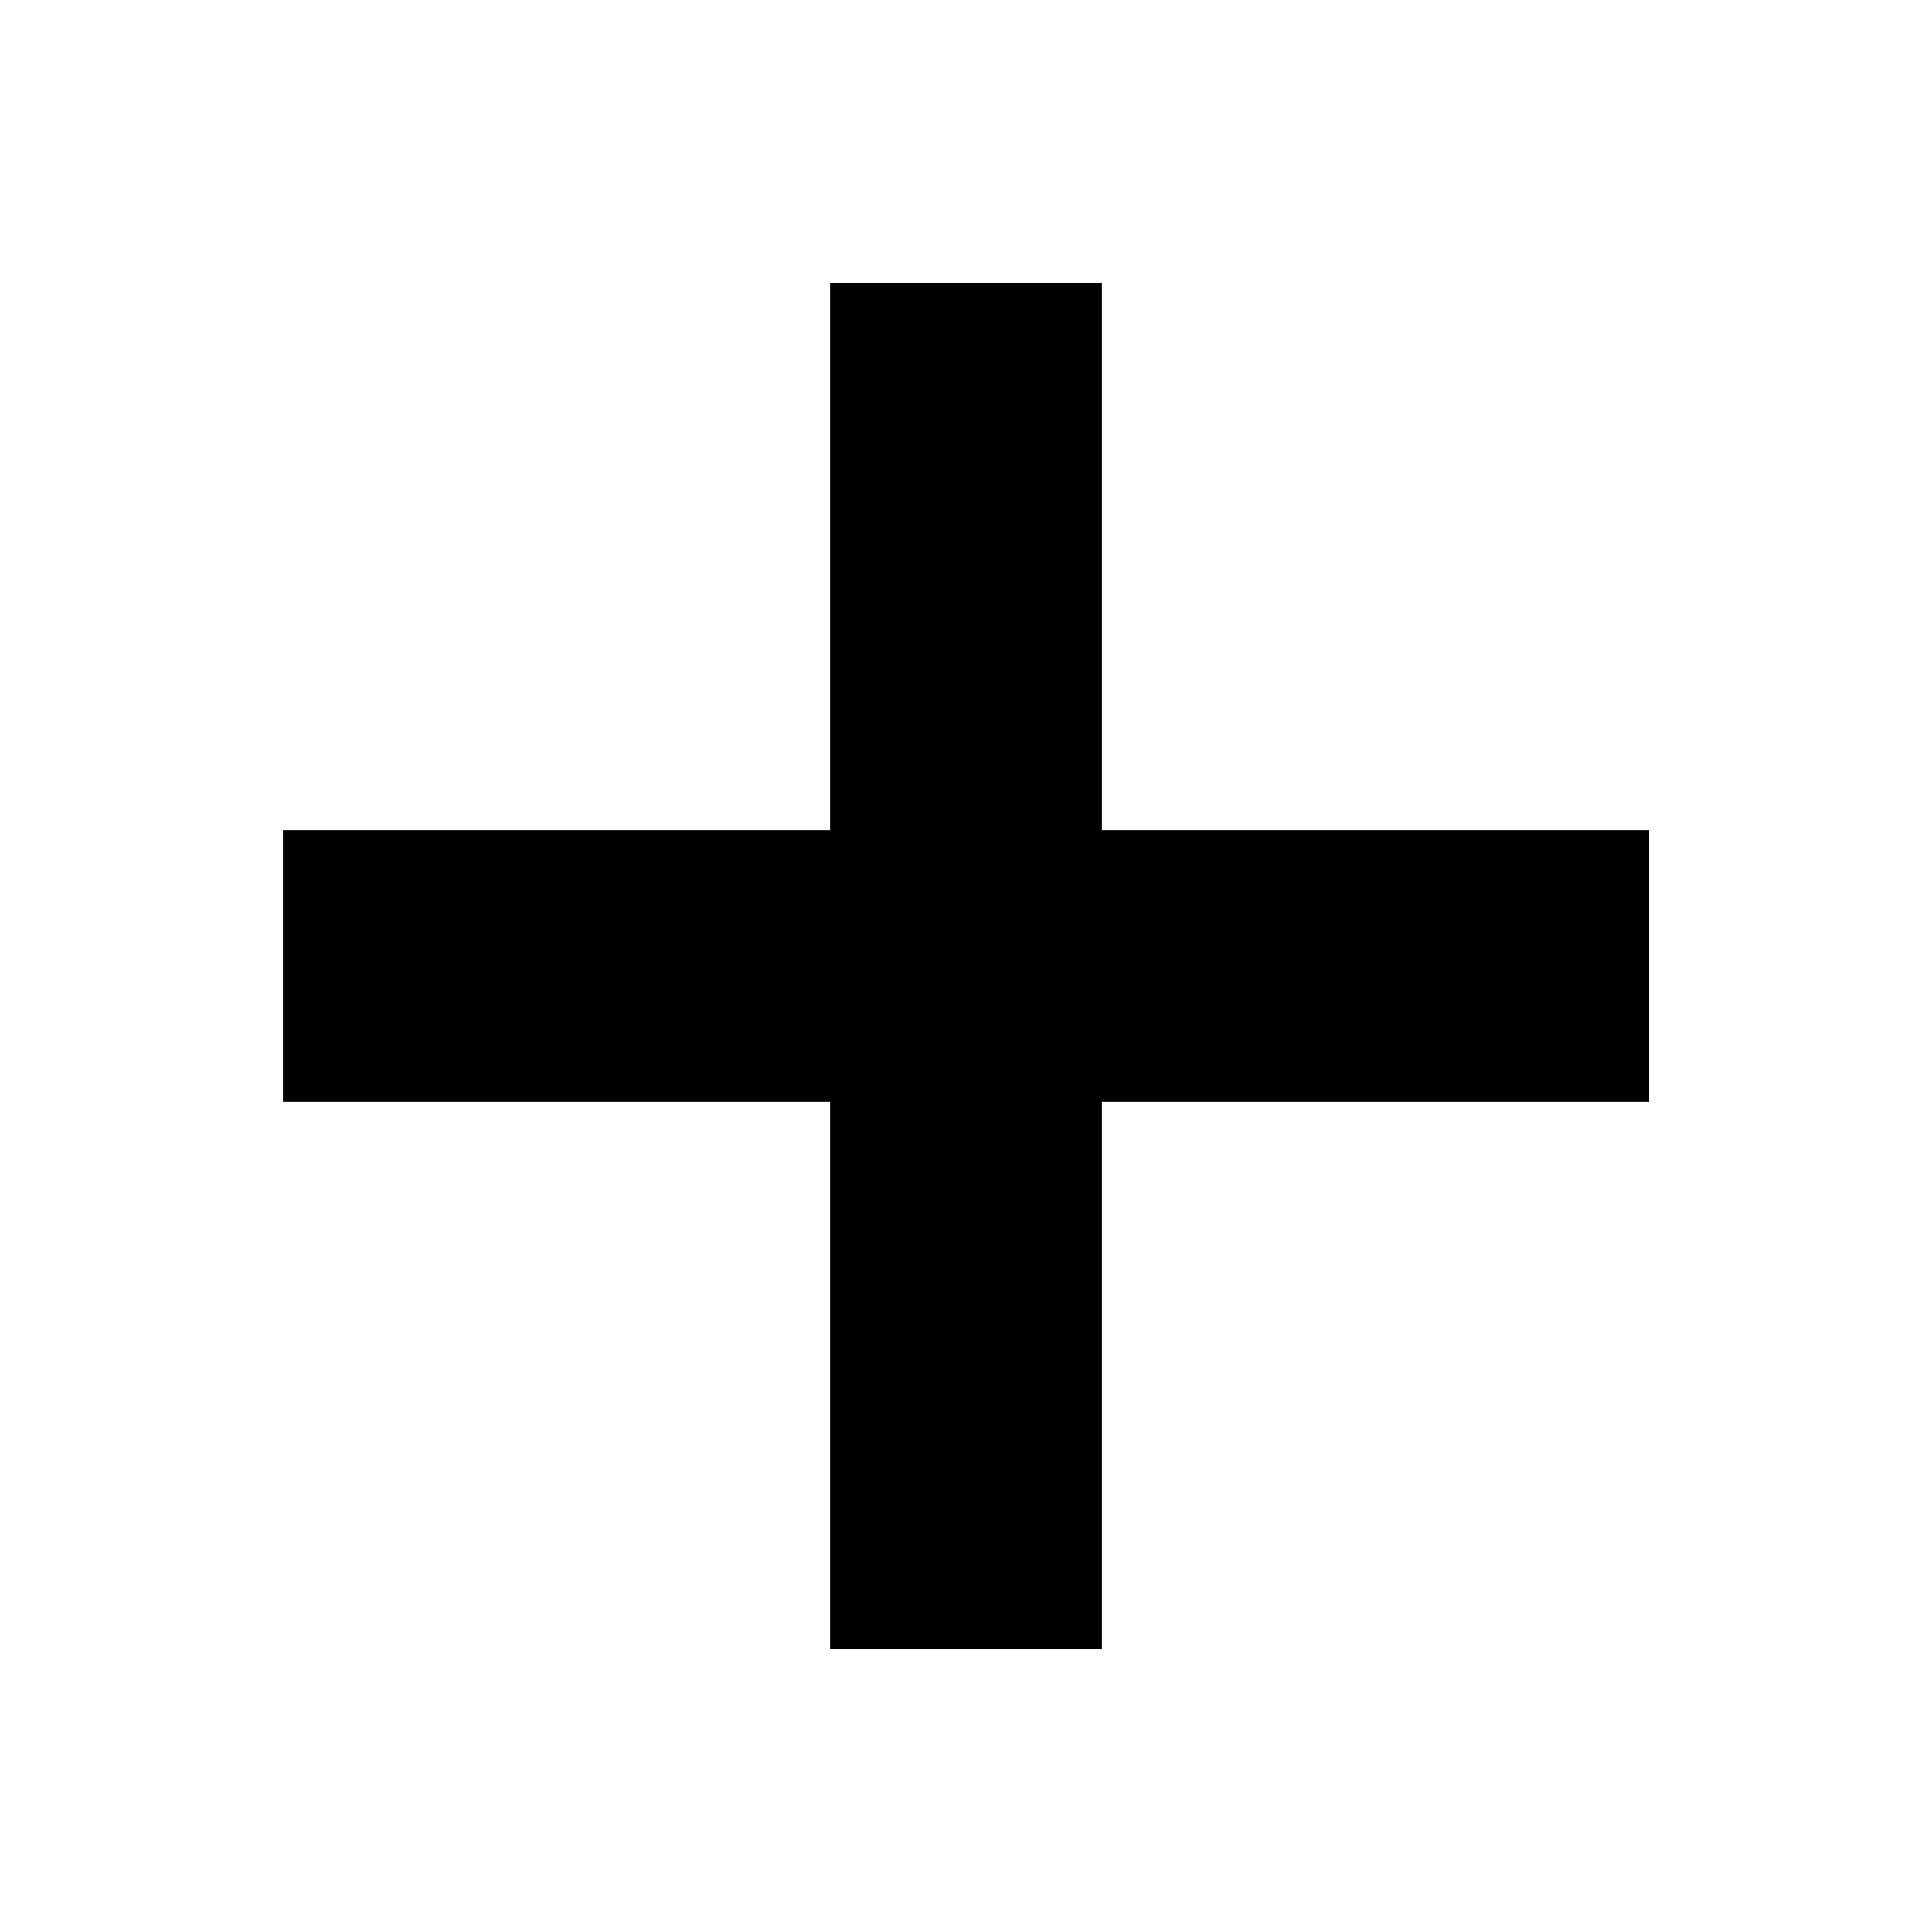
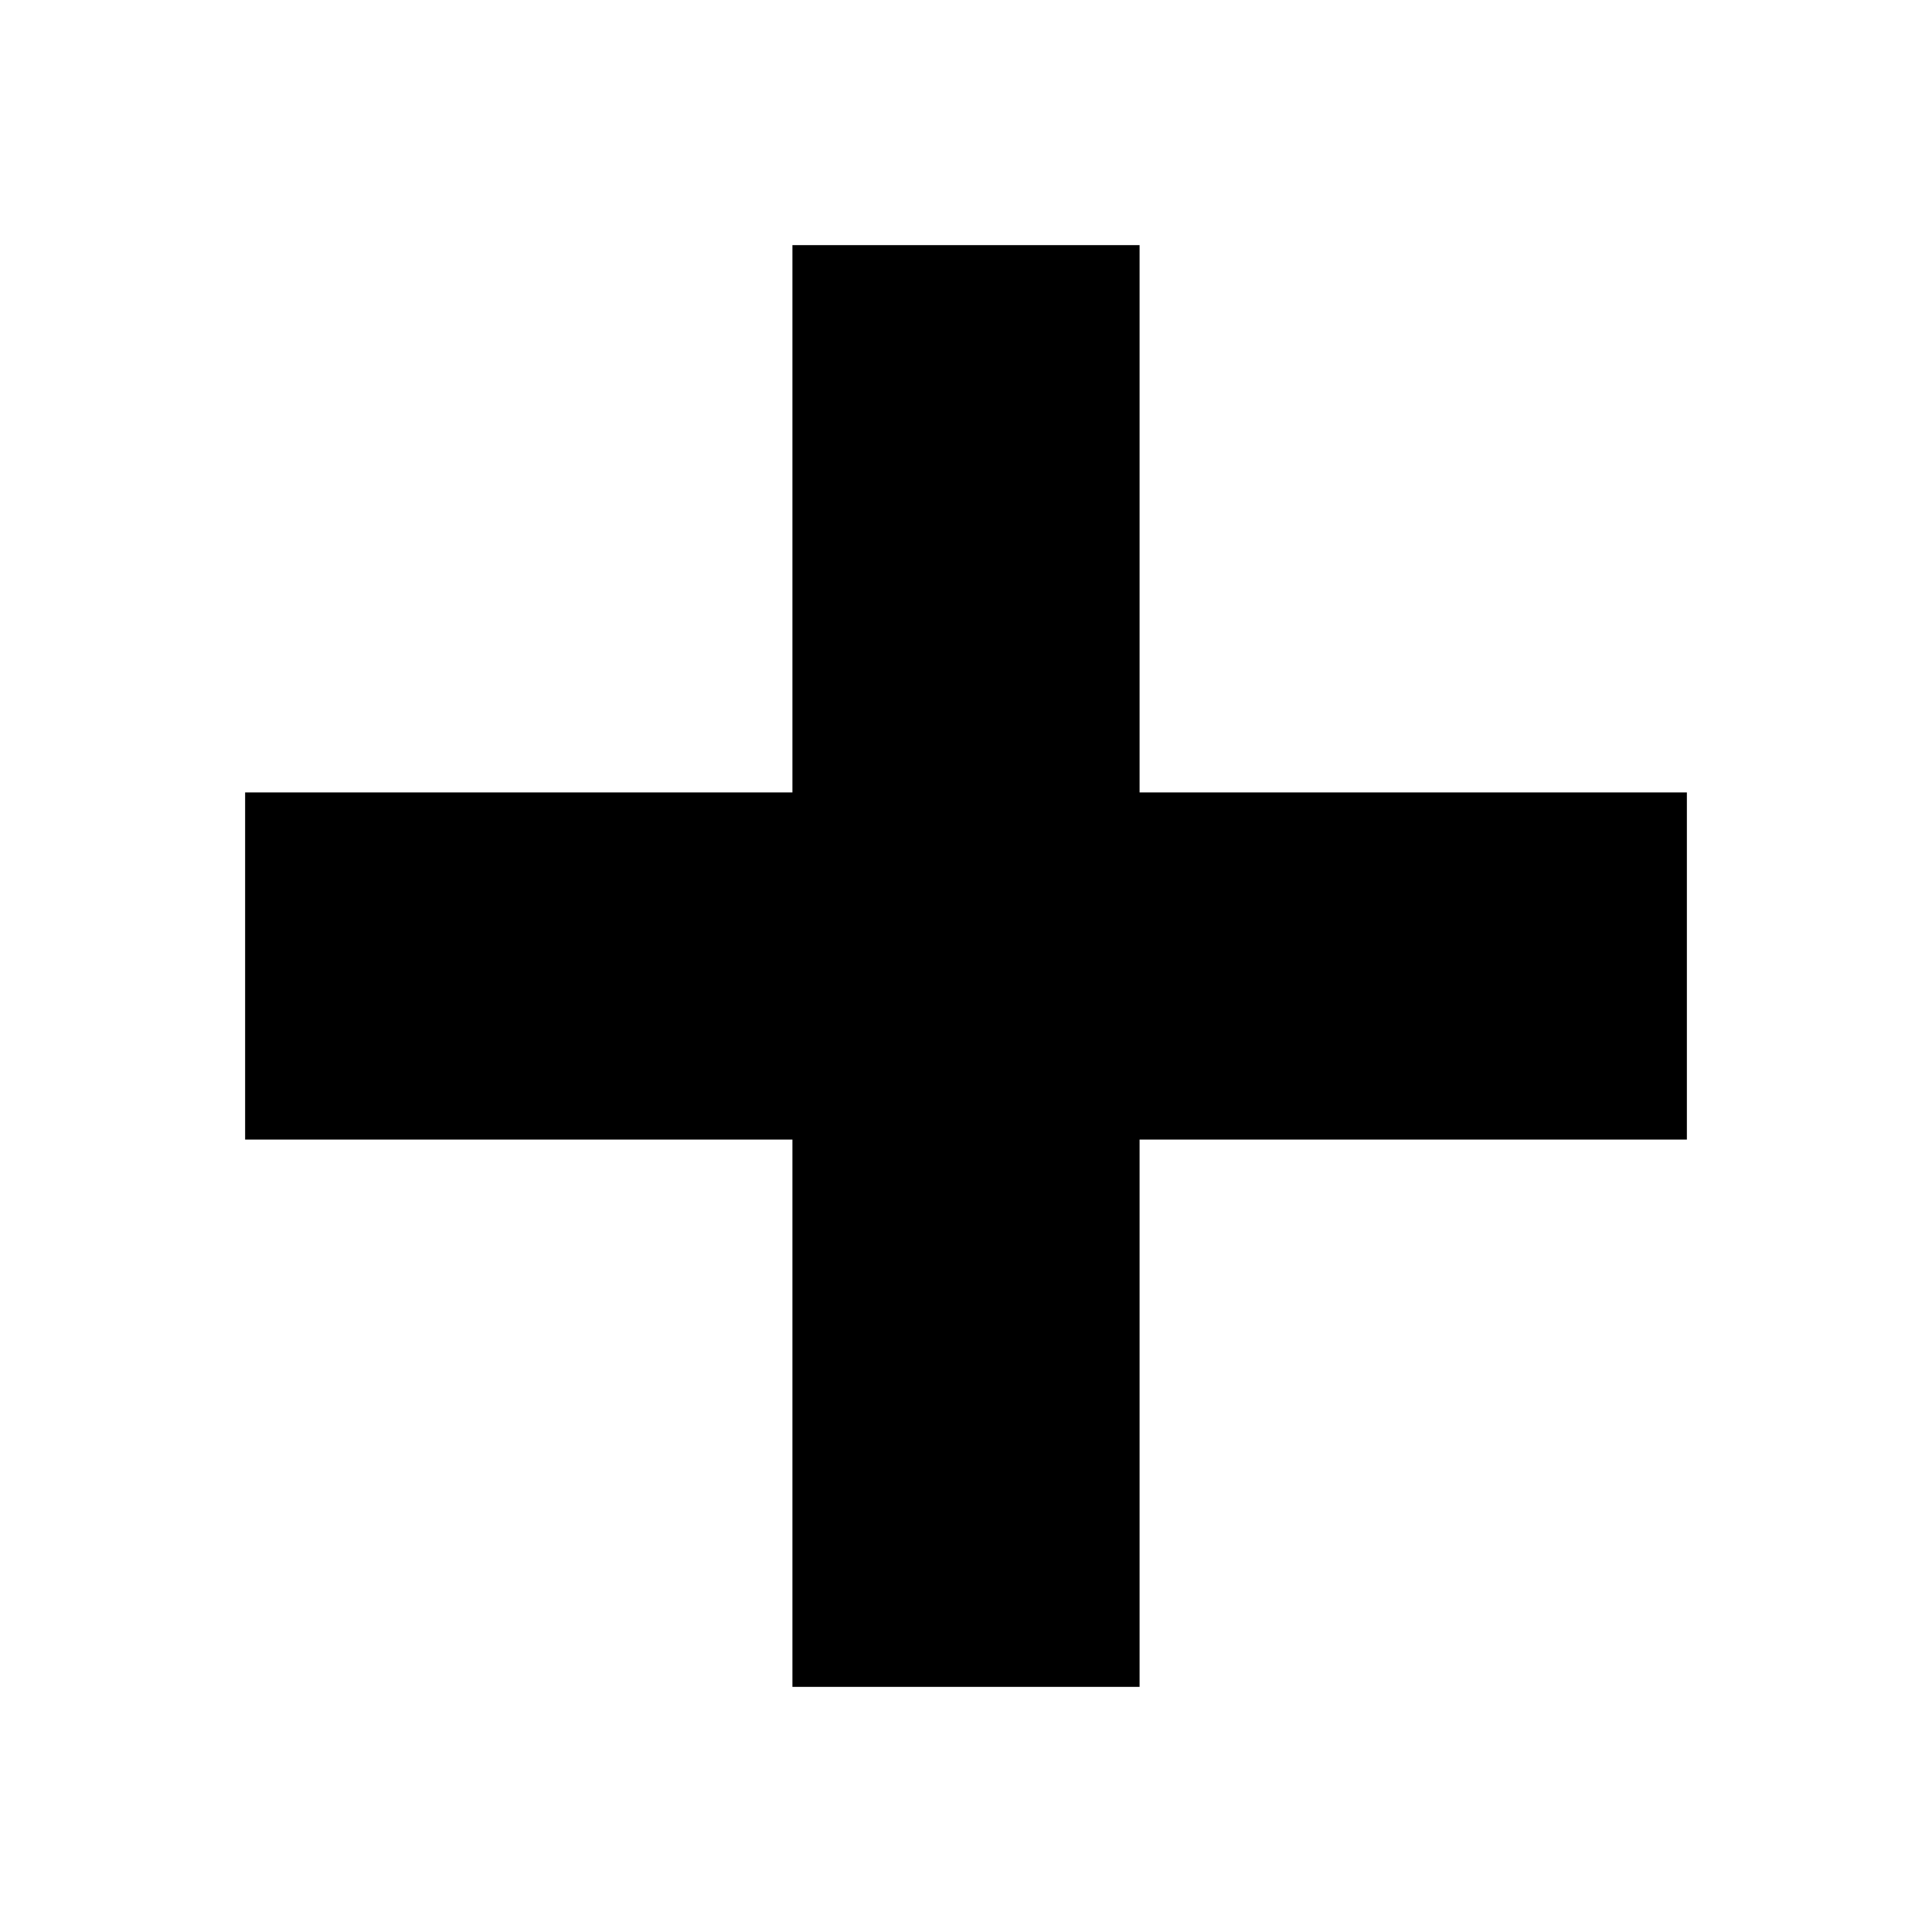
<svg xmlns="http://www.w3.org/2000/svg" width="100%" height="100%" viewBox="0 0 64 64" version="1.1" xml:space="preserve" style="fill-rule:evenodd;clip-rule:evenodd;stroke-linejoin:round;stroke-miterlimit:2;">
  <g transform="matrix(1,0,0,1,-1728,-2768)">
    <g id="add" transform="matrix(0.5,0,0,0.5,880,1400)">
      <rect x="1696" y="2736" width="128" height="128" style="fill:none;" />
-       <g transform="matrix(1,0,0,1,-2.55445e-05,-152)">
-         <path d="M1769,2961L1769,2997.26L1751,2997.26L1751,2961L1714.75,2961L1714.75,2943L1751,2943L1751,2906.74L1769,2906.74L1769,2943L1805.26,2943L1805.26,2961L1769,2961Z" />
+       <g transform="matrix(2,0,0,2,-1760,-2800)">
+         <path d="M1765.75,2805.75L1783.88,2805.75L1783.88,2794.25L1765.75,2794.25C1765.75,2794.25 1765.75,2776.12 1765.75,2776.12L1754.25,2776.12L1754.25,2794.25C1754.25,2794.25 1736.12,2794.25 1736.12,2794.25L1736.12,2805.75L1754.25,2805.75C1754.25,2805.75 1754.25,2823.88 1754.25,2823.88L1765.75,2823.88L1765.75,2805.75Z" />
      </g>
    </g>
  </g>
</svg>
